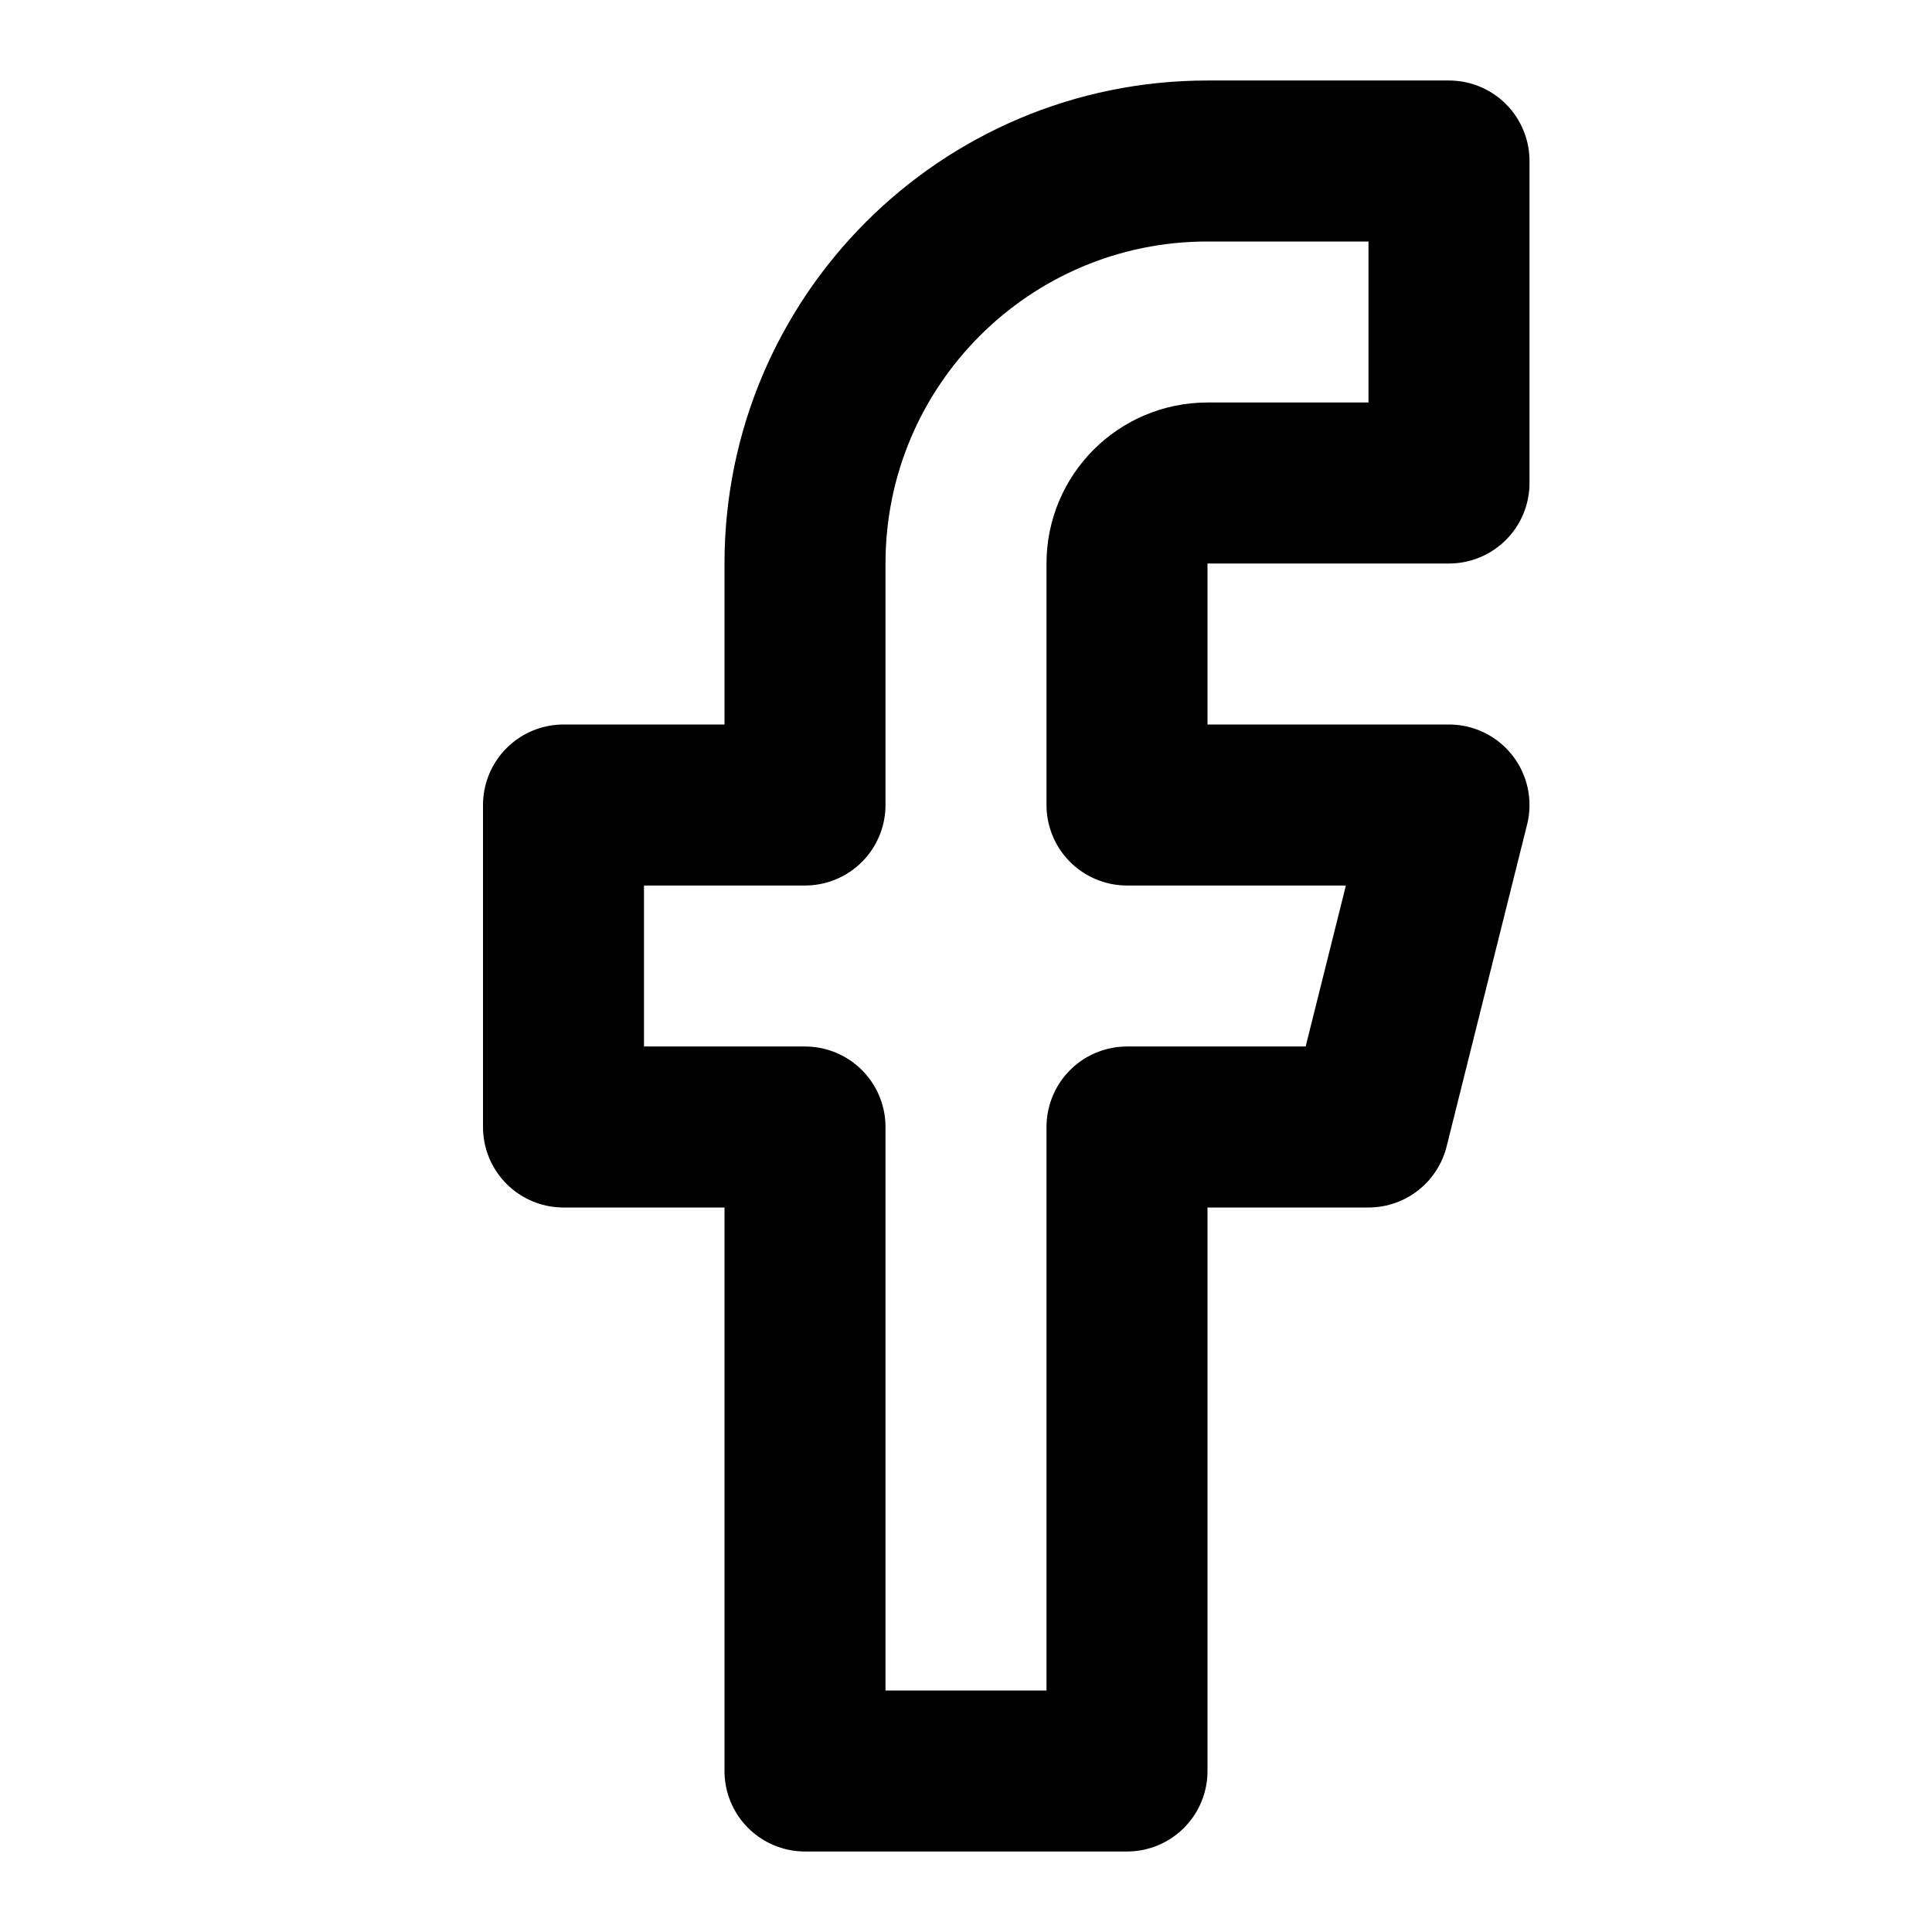
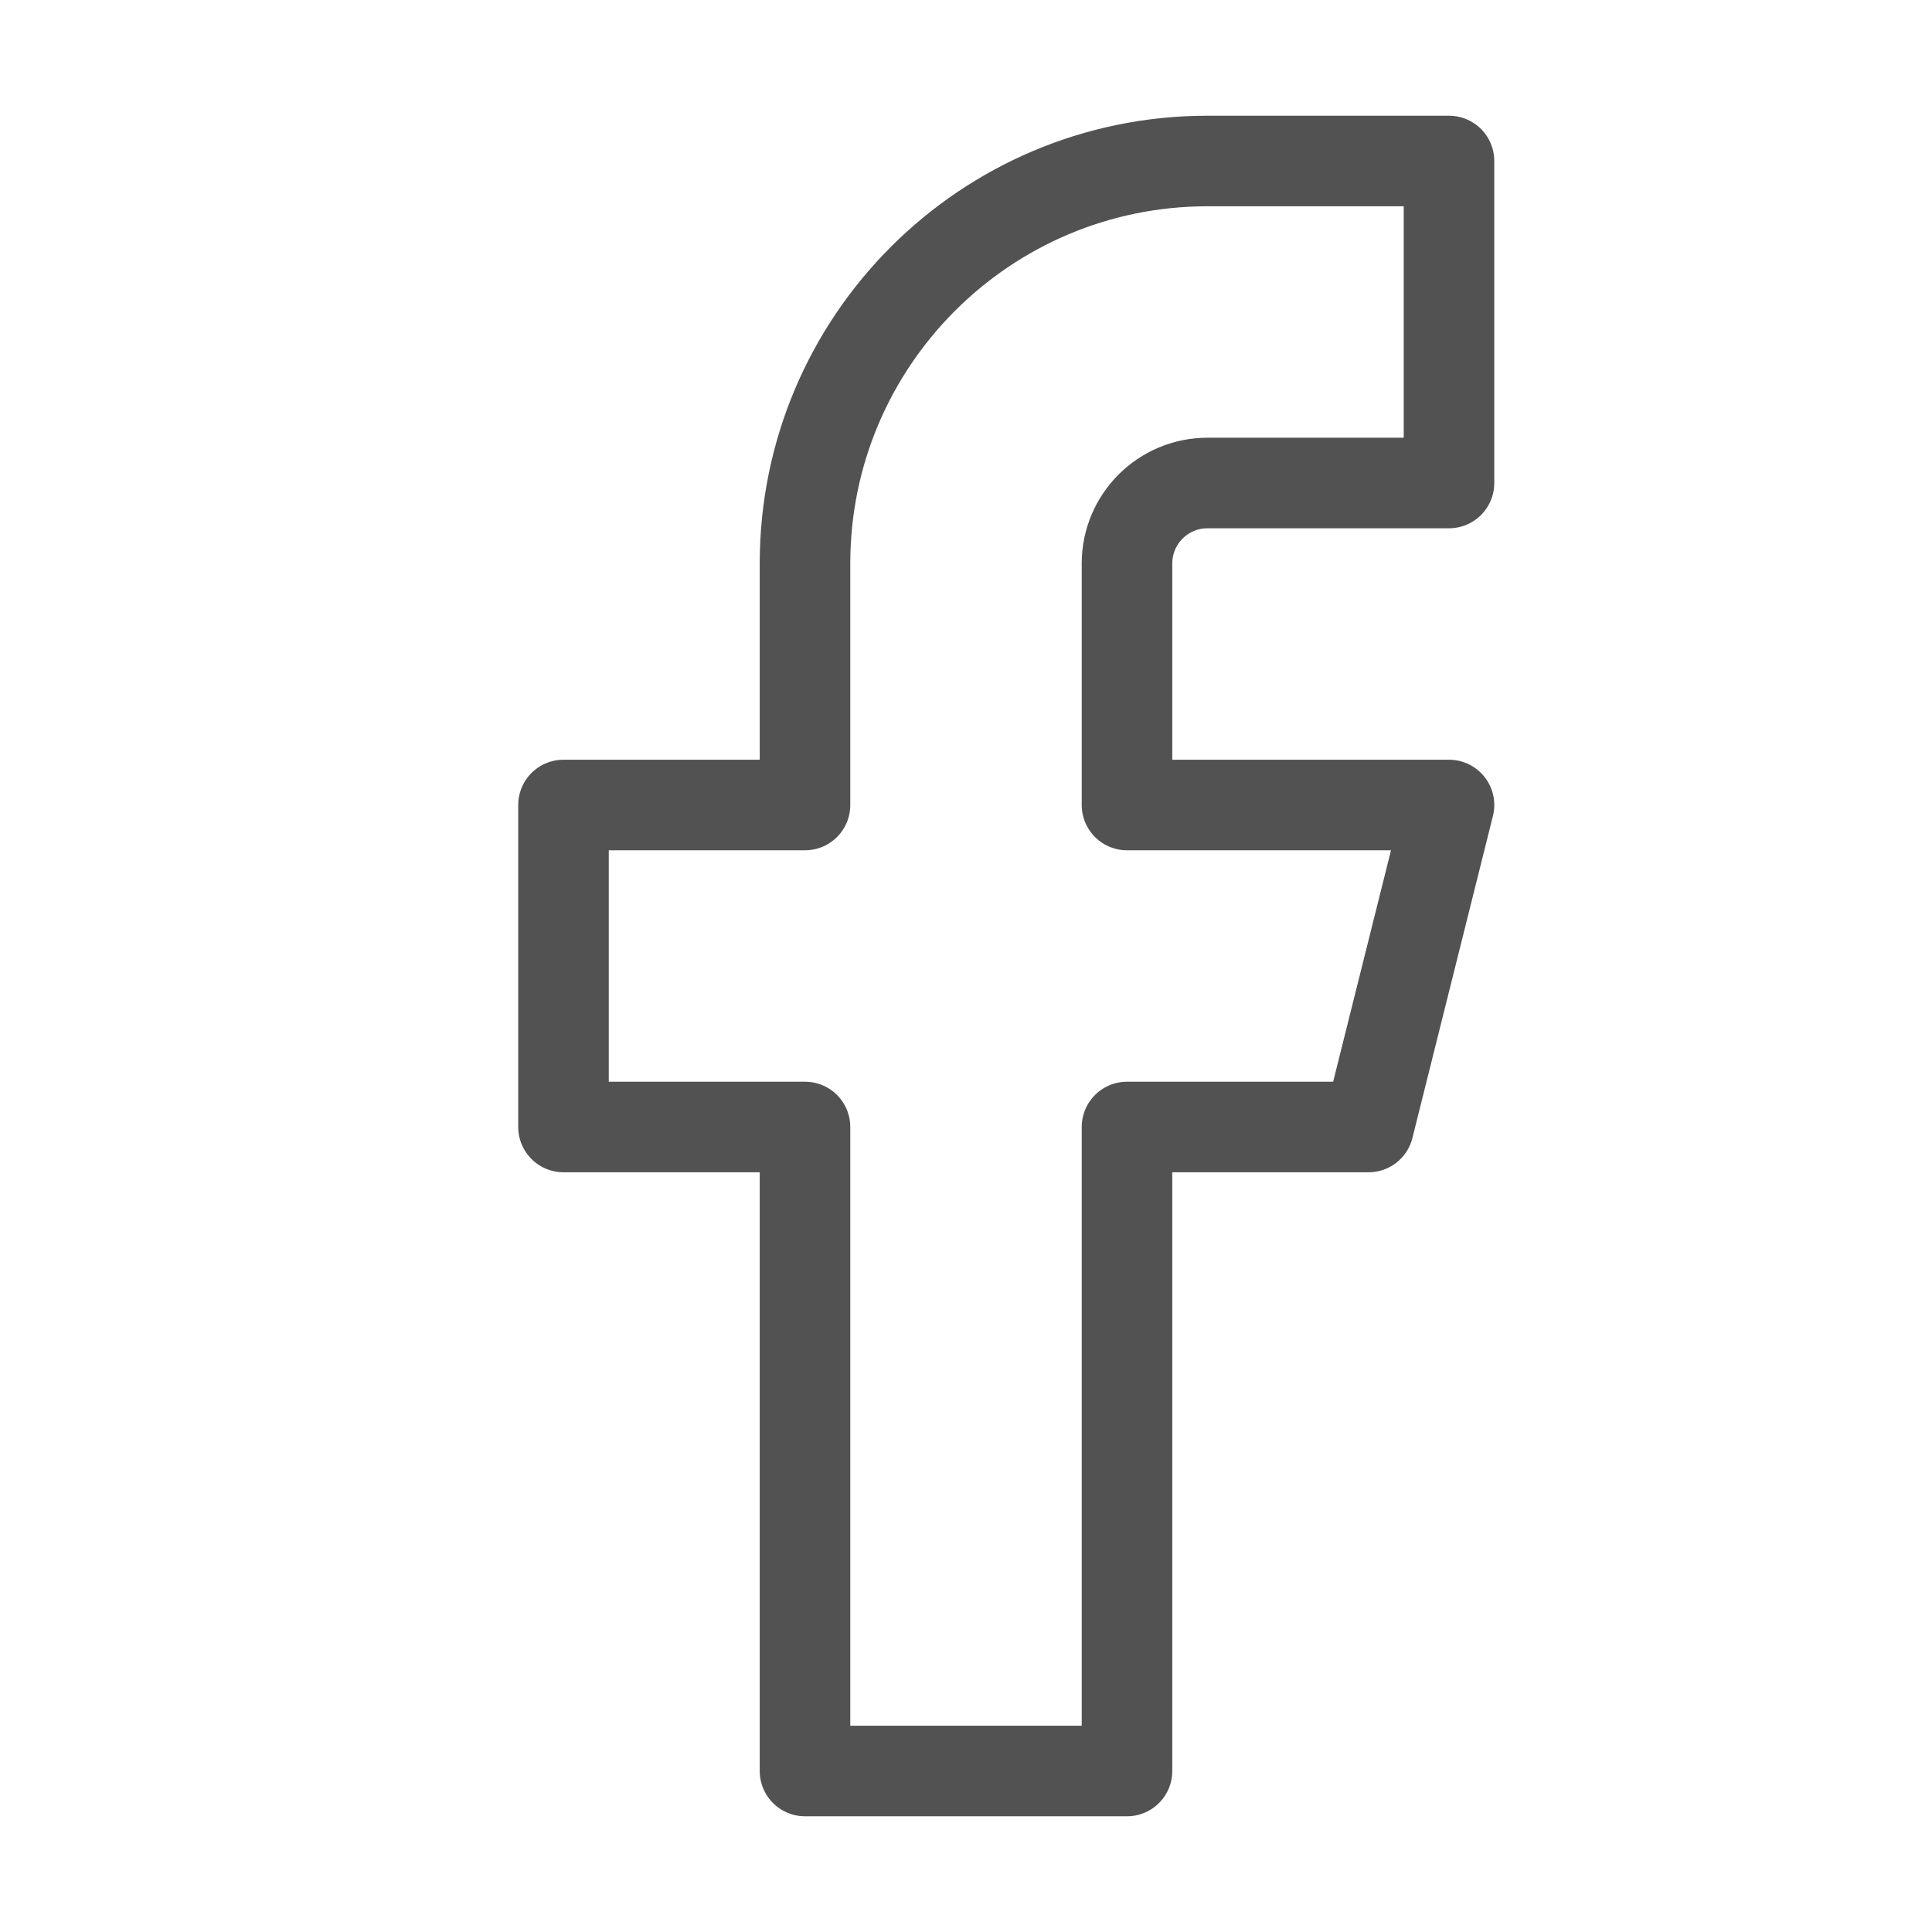
- <svg xmlns="http://www.w3.org/2000/svg" width="24" height="24" viewBox="0 0 24 24" fill="none" stroke="currentColor" stroke-width="2" stroke-linecap="round" stroke-linejoin="round" class="lucide lucide-facebook">
+ <svg xmlns="http://www.w3.org/2000/svg" width="16" height="16" viewBox="0 0 24 24" fill="none" stroke="#525252" stroke-width="1.125" stroke-linecap="round" stroke-linejoin="round" class="lucide lucide-facebook">
  <path d="M18 2h-3a5 5 0 0 0-5 5v3H7v4h3v8h4v-8h3l1-4h-4V7a1 1 0 0 1 1-1h3z" />
</svg>
